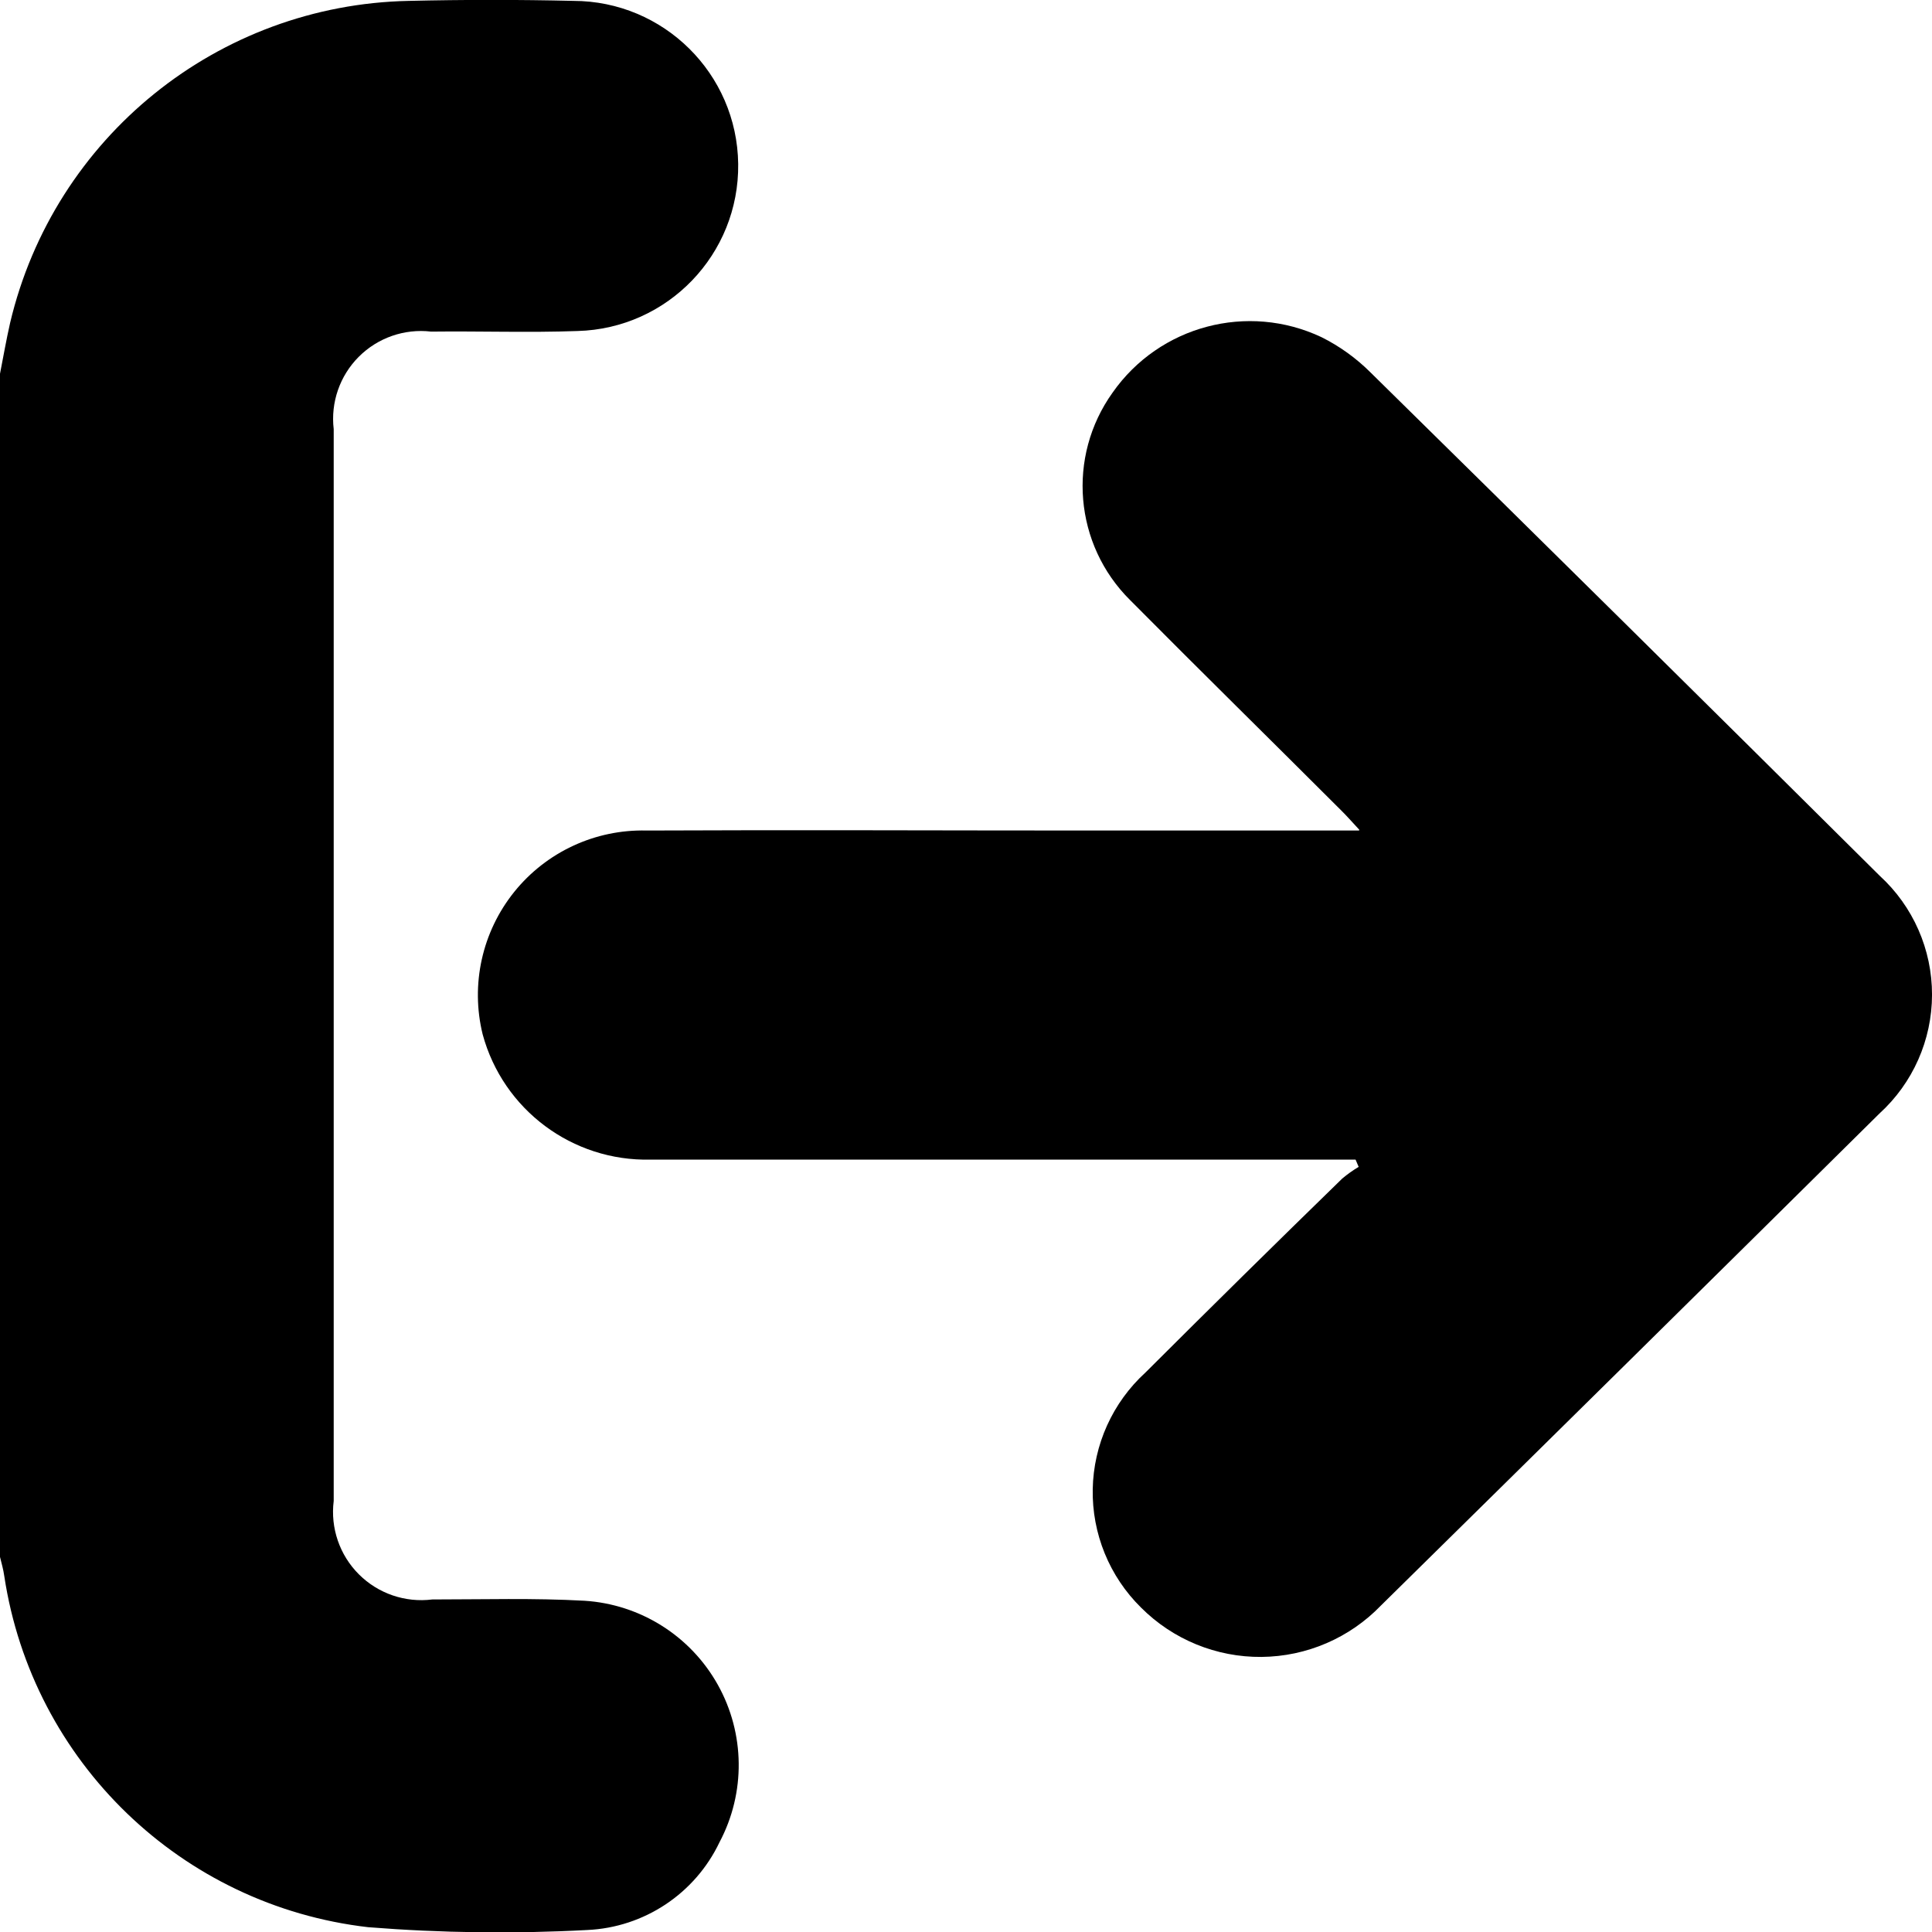
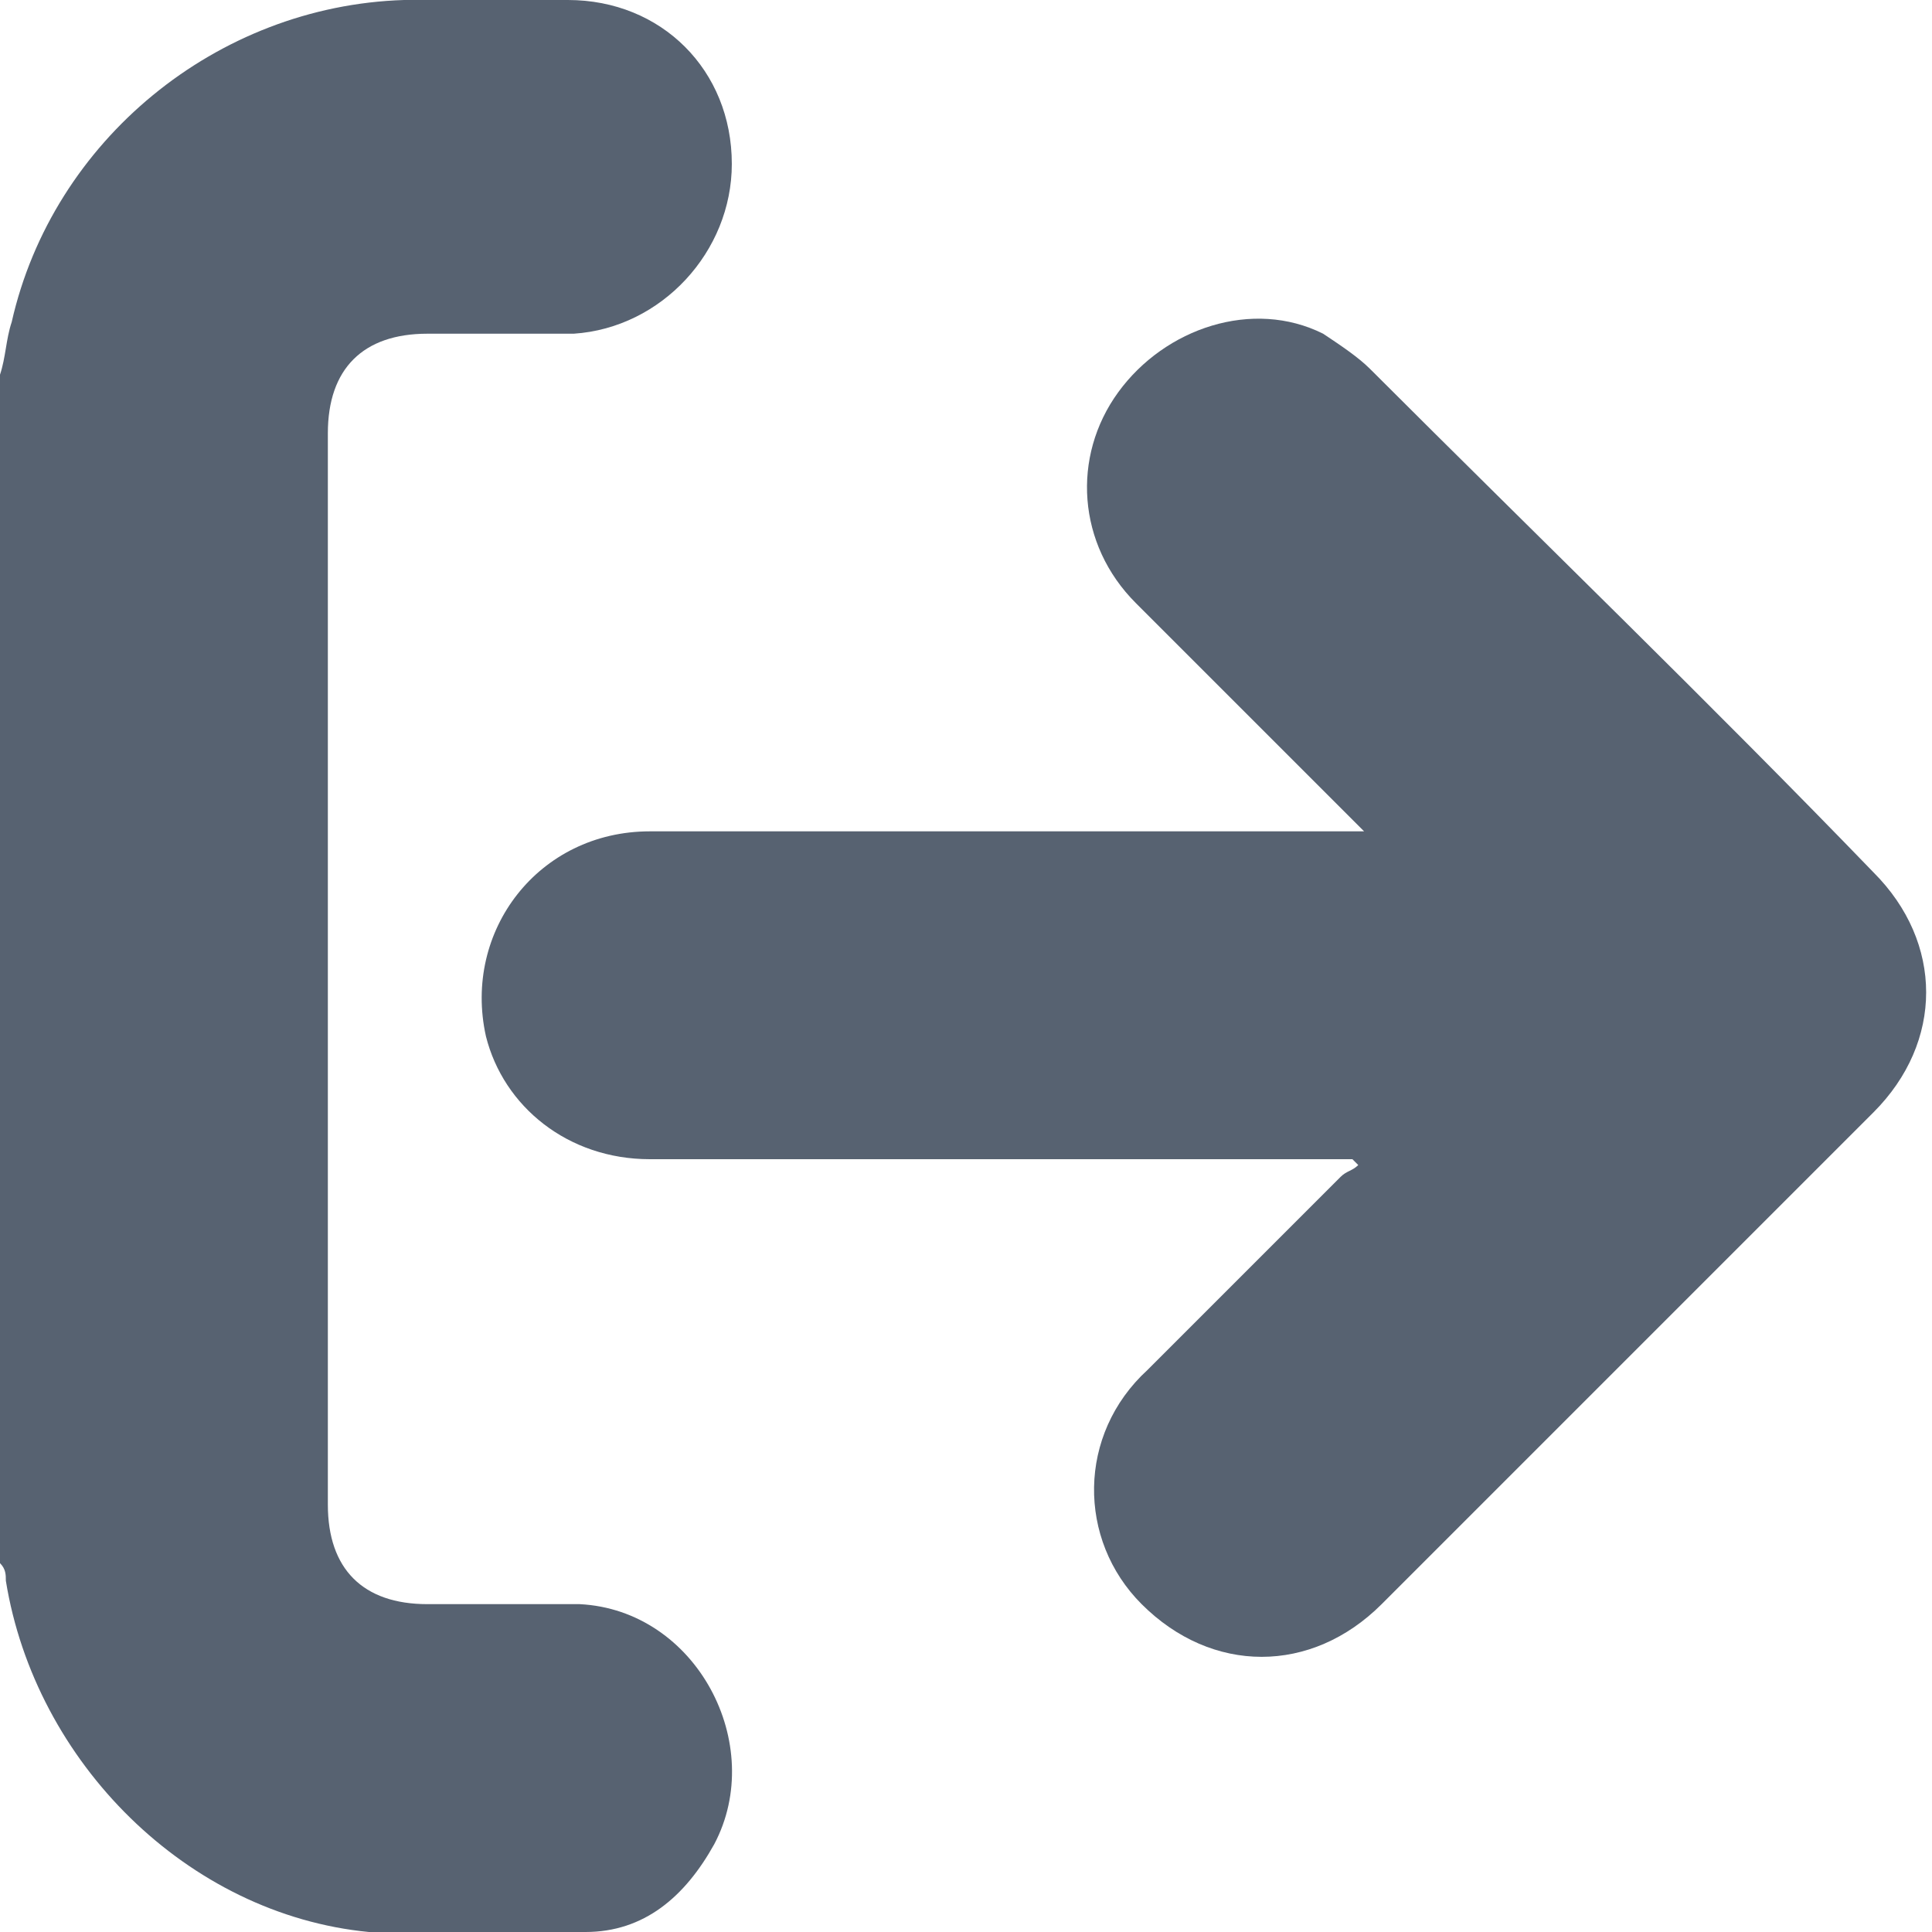
- <svg xmlns="http://www.w3.org/2000/svg" width="33" height="33" viewBox="0 0 33 33">
-   <g id="Grupo_85" data-name="Grupo 85" transform="translate(0 -0.007)">
-     <g id="Grupo_86" data-name="Grupo 86">
-       <path id="Trazado_359" data-name="Trazado 359" d="M0,6.391c.057-.29.107-.58.173-.87A7.147,7.147,0,0,1,6.984.022C7.921,0,8.858,0,9.794.022a2.82,2.82,0,0,1,.07,5.639c-.832.03-1.665,0-2.5.01A1.5,1.5,0,0,0,5.7,7.337V25.644a1.507,1.507,0,0,0,1.684,1.683c.867,0,1.736-.026,2.6.022a2.812,2.812,0,0,1,2.306,4.124,2.634,2.634,0,0,1-2.26,1.5,28.191,28.191,0,0,1-3.741-.048A7.112,7.112,0,0,1,.073,26.928C.058,26.814.025,26.706,0,26.6Z" />
-       <path id="Trazado_360" data-name="Trazado 360" d="M145.105,92.948c-.136-.147-.215-.237-.3-.321-1.2-1.2-2.416-2.393-3.613-3.6a2.743,2.743,0,0,1-.3-3.545,2.864,2.864,0,0,1,3.568-.947,3.223,3.223,0,0,1,.835.6q4.361,4.289,8.7,8.6a2.749,2.749,0,0,1-.006,4.062q-4.249,4.205-8.511,8.4a2.87,2.87,0,0,1-4.1.038,2.767,2.767,0,0,1,.074-4.014q1.672-1.669,3.362-3.314a2.129,2.129,0,0,1,.281-.2l-.053-.124H133a2.9,2.9,0,0,1-2.868-2.14,2.811,2.811,0,0,1,2.8-3.481c2.509-.012,5.02,0,7.53,0h4.64Z" transform="translate(-121.888 -78.769)" />
-     </g>
-   </g>
+ <svg xmlns="http://www.w3.org/2000/svg" version="1.1" id="Capa_1" x="0px" y="0px" viewBox="0 0 33 33" style="enable-background:new 0 0 33 33;" xml:space="preserve" width="33" height="33">
+   <style type="text/css">
+ 		.st0{fill-rule:evenodd;clip-rule:evenodd;fill:#576271;}
+ 	</style>
+   <path class="st0" d="M0,6.4c0.1-0.3,0.1-0.6,0.2-0.9C0.9,2.4,3.7,0.1,6.9,0c0.9,0,1.9,0,2.8,0c1.6,0,2.8,1.2,2.8,2.8c0,1.5-1.2,2.8-2.7,2.9   c-0.8,0-1.7,0-2.5,0c-1.1,0-1.7,0.6-1.7,1.7c0,6.1,0,12.2,0,18.3c0,1.1,0.6,1.7,1.7,1.7c0.9,0,1.7,0,2.6,0c2,0.1,3.2,2.4,2.3,4.1   c-0.5,0.9-1.2,1.5-2.2,1.5c-1.2,0-2.5,0.1-3.7,0c-3.1-0.3-5.7-2.9-6.2-6c0-0.1,0-0.2-0.1-0.3C0,19.9,0,13.1,0,6.4z" />
+   <path class="st0" d="M23.3,14.2c-0.1-0.1-0.2-0.2-0.3-0.3c-1.2-1.2-2.4-2.4-3.6-3.6c-1-1-1.1-2.5-0.3-3.6c0.8-1.1,2.3-1.6,3.5-1   c0.3,0.2,0.6,0.4,0.8,0.6c2.9,2.9,5.8,5.7,8.6,8.6c1.2,1.2,1.2,2.9,0,4.1c-2.8,2.8-5.6,5.6-8.4,8.4c-1.2,1.2-2.9,1.2-4.1,0   c-1.1-1.1-1.1-2.9,0.1-4c1.1-1.1,2.2-2.2,3.3-3.3c0.1-0.1,0.2-0.1,0.3-0.2l-0.1-0.1h-0.4c-3.9,0-7.7,0-11.6,0   c-1.4,0-2.5-0.9-2.8-2.1c-0.4-1.8,0.9-3.5,2.8-3.5c2.5,0,5,0,7.5,0L23.3,14.2L23.3,14.2z" />
</svg>
